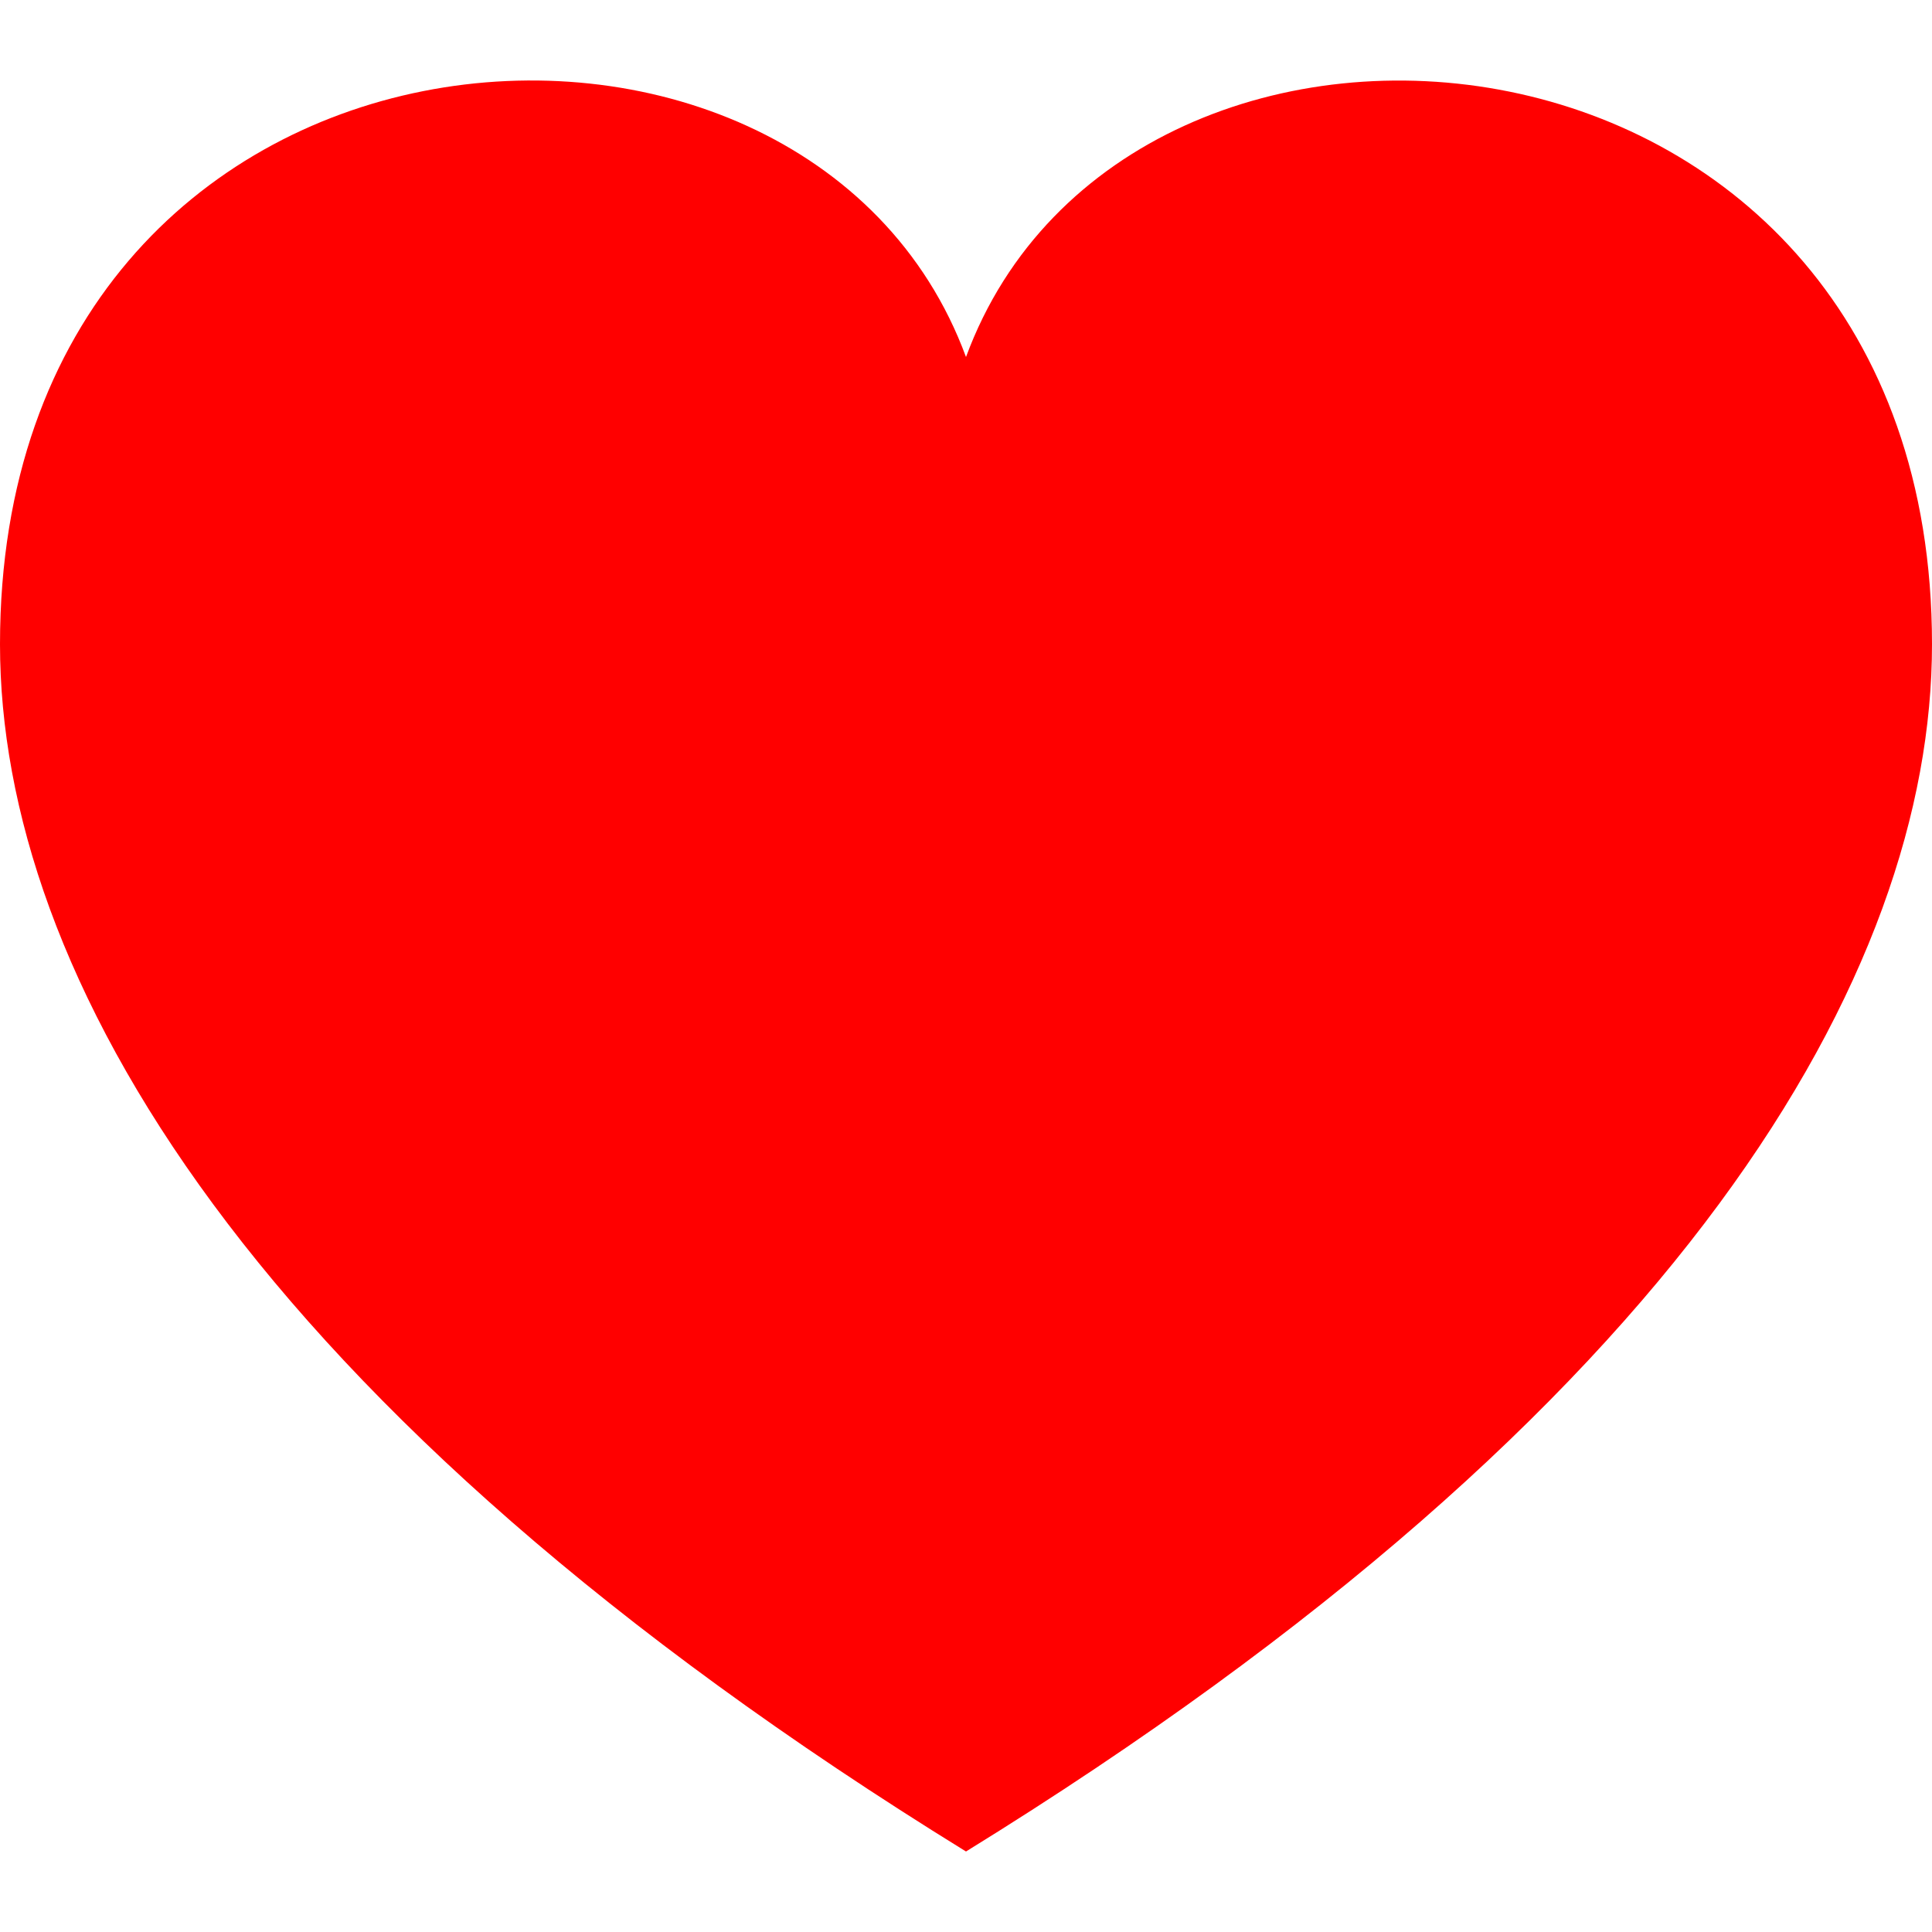
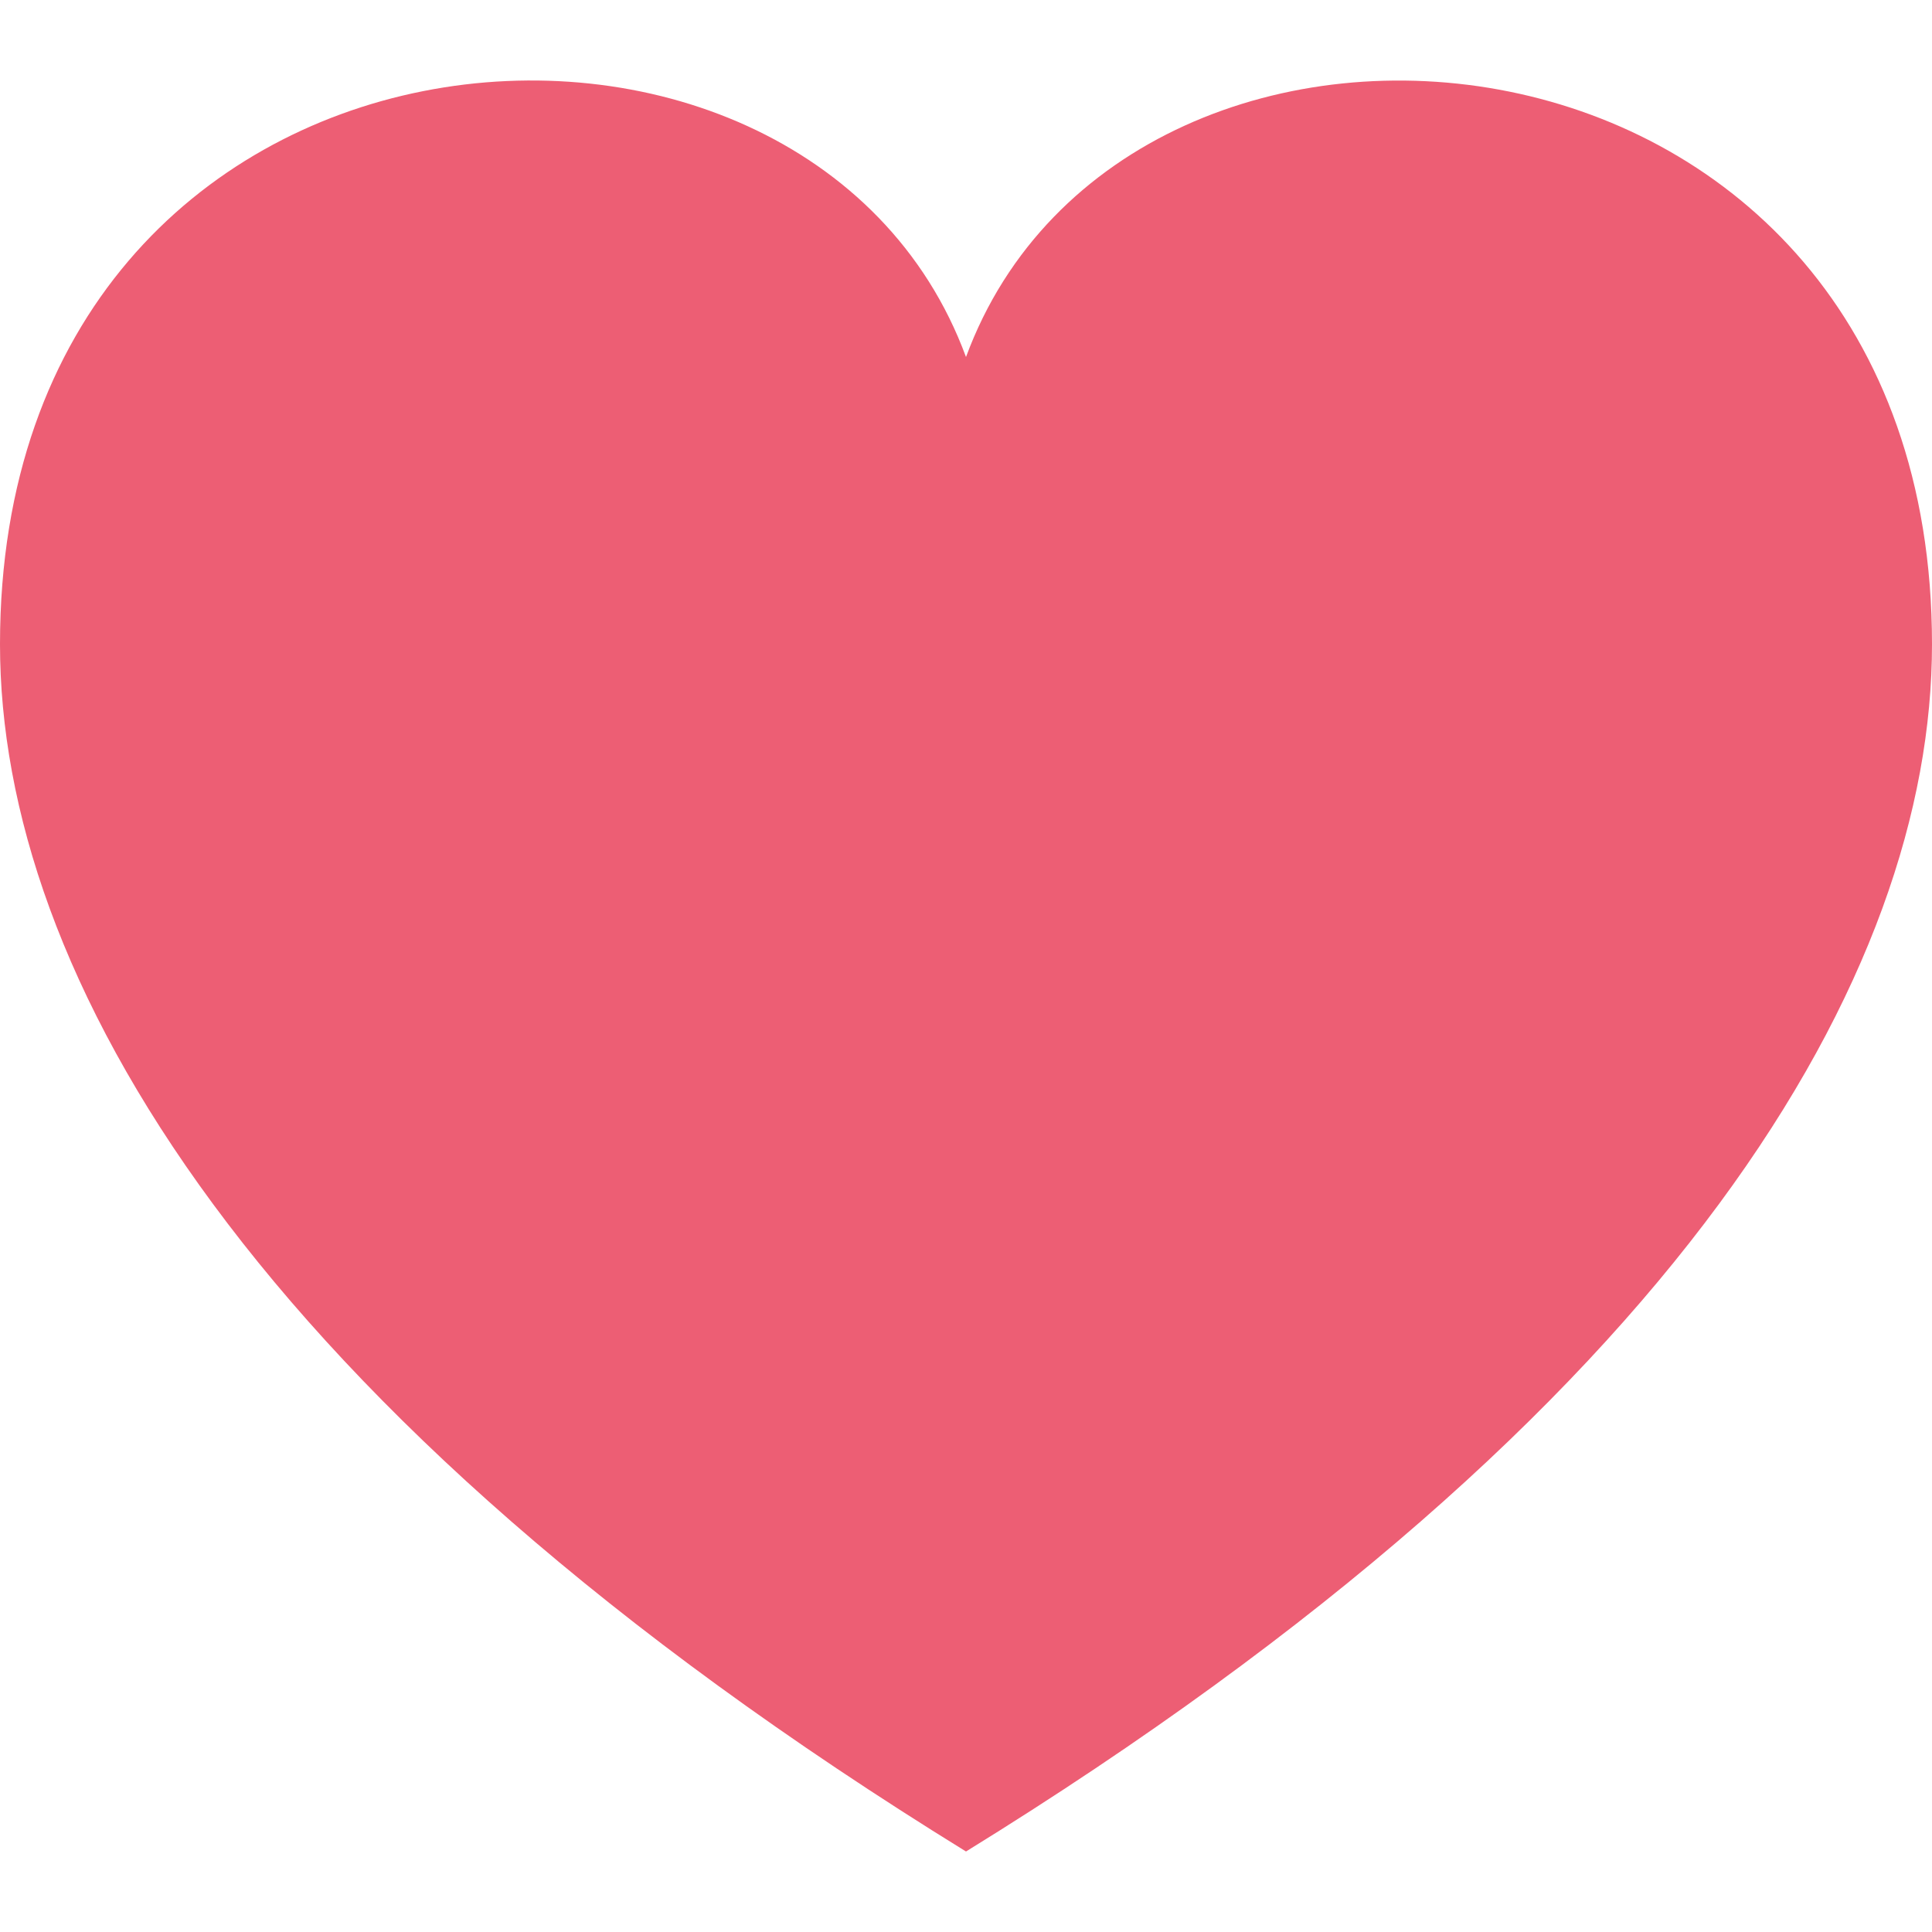
- <svg xmlns="http://www.w3.org/2000/svg" fill="#f00" width="14" height="14" viewBox="0 0 24 24">
+ <svg xmlns="http://www.w3.org/2000/svg" fill="#ed5e74" width="14" height="14" viewBox="0 0 24 24">
  <path d="M12 4.435c-1.989-5.399-12-4.597-12 3.568 0 4.068 3.06 9.481 12 14.997 8.94-5.516 12-10.929 12-14.997 0-8.118-10-8.999-12-3.568z" />
</svg>
